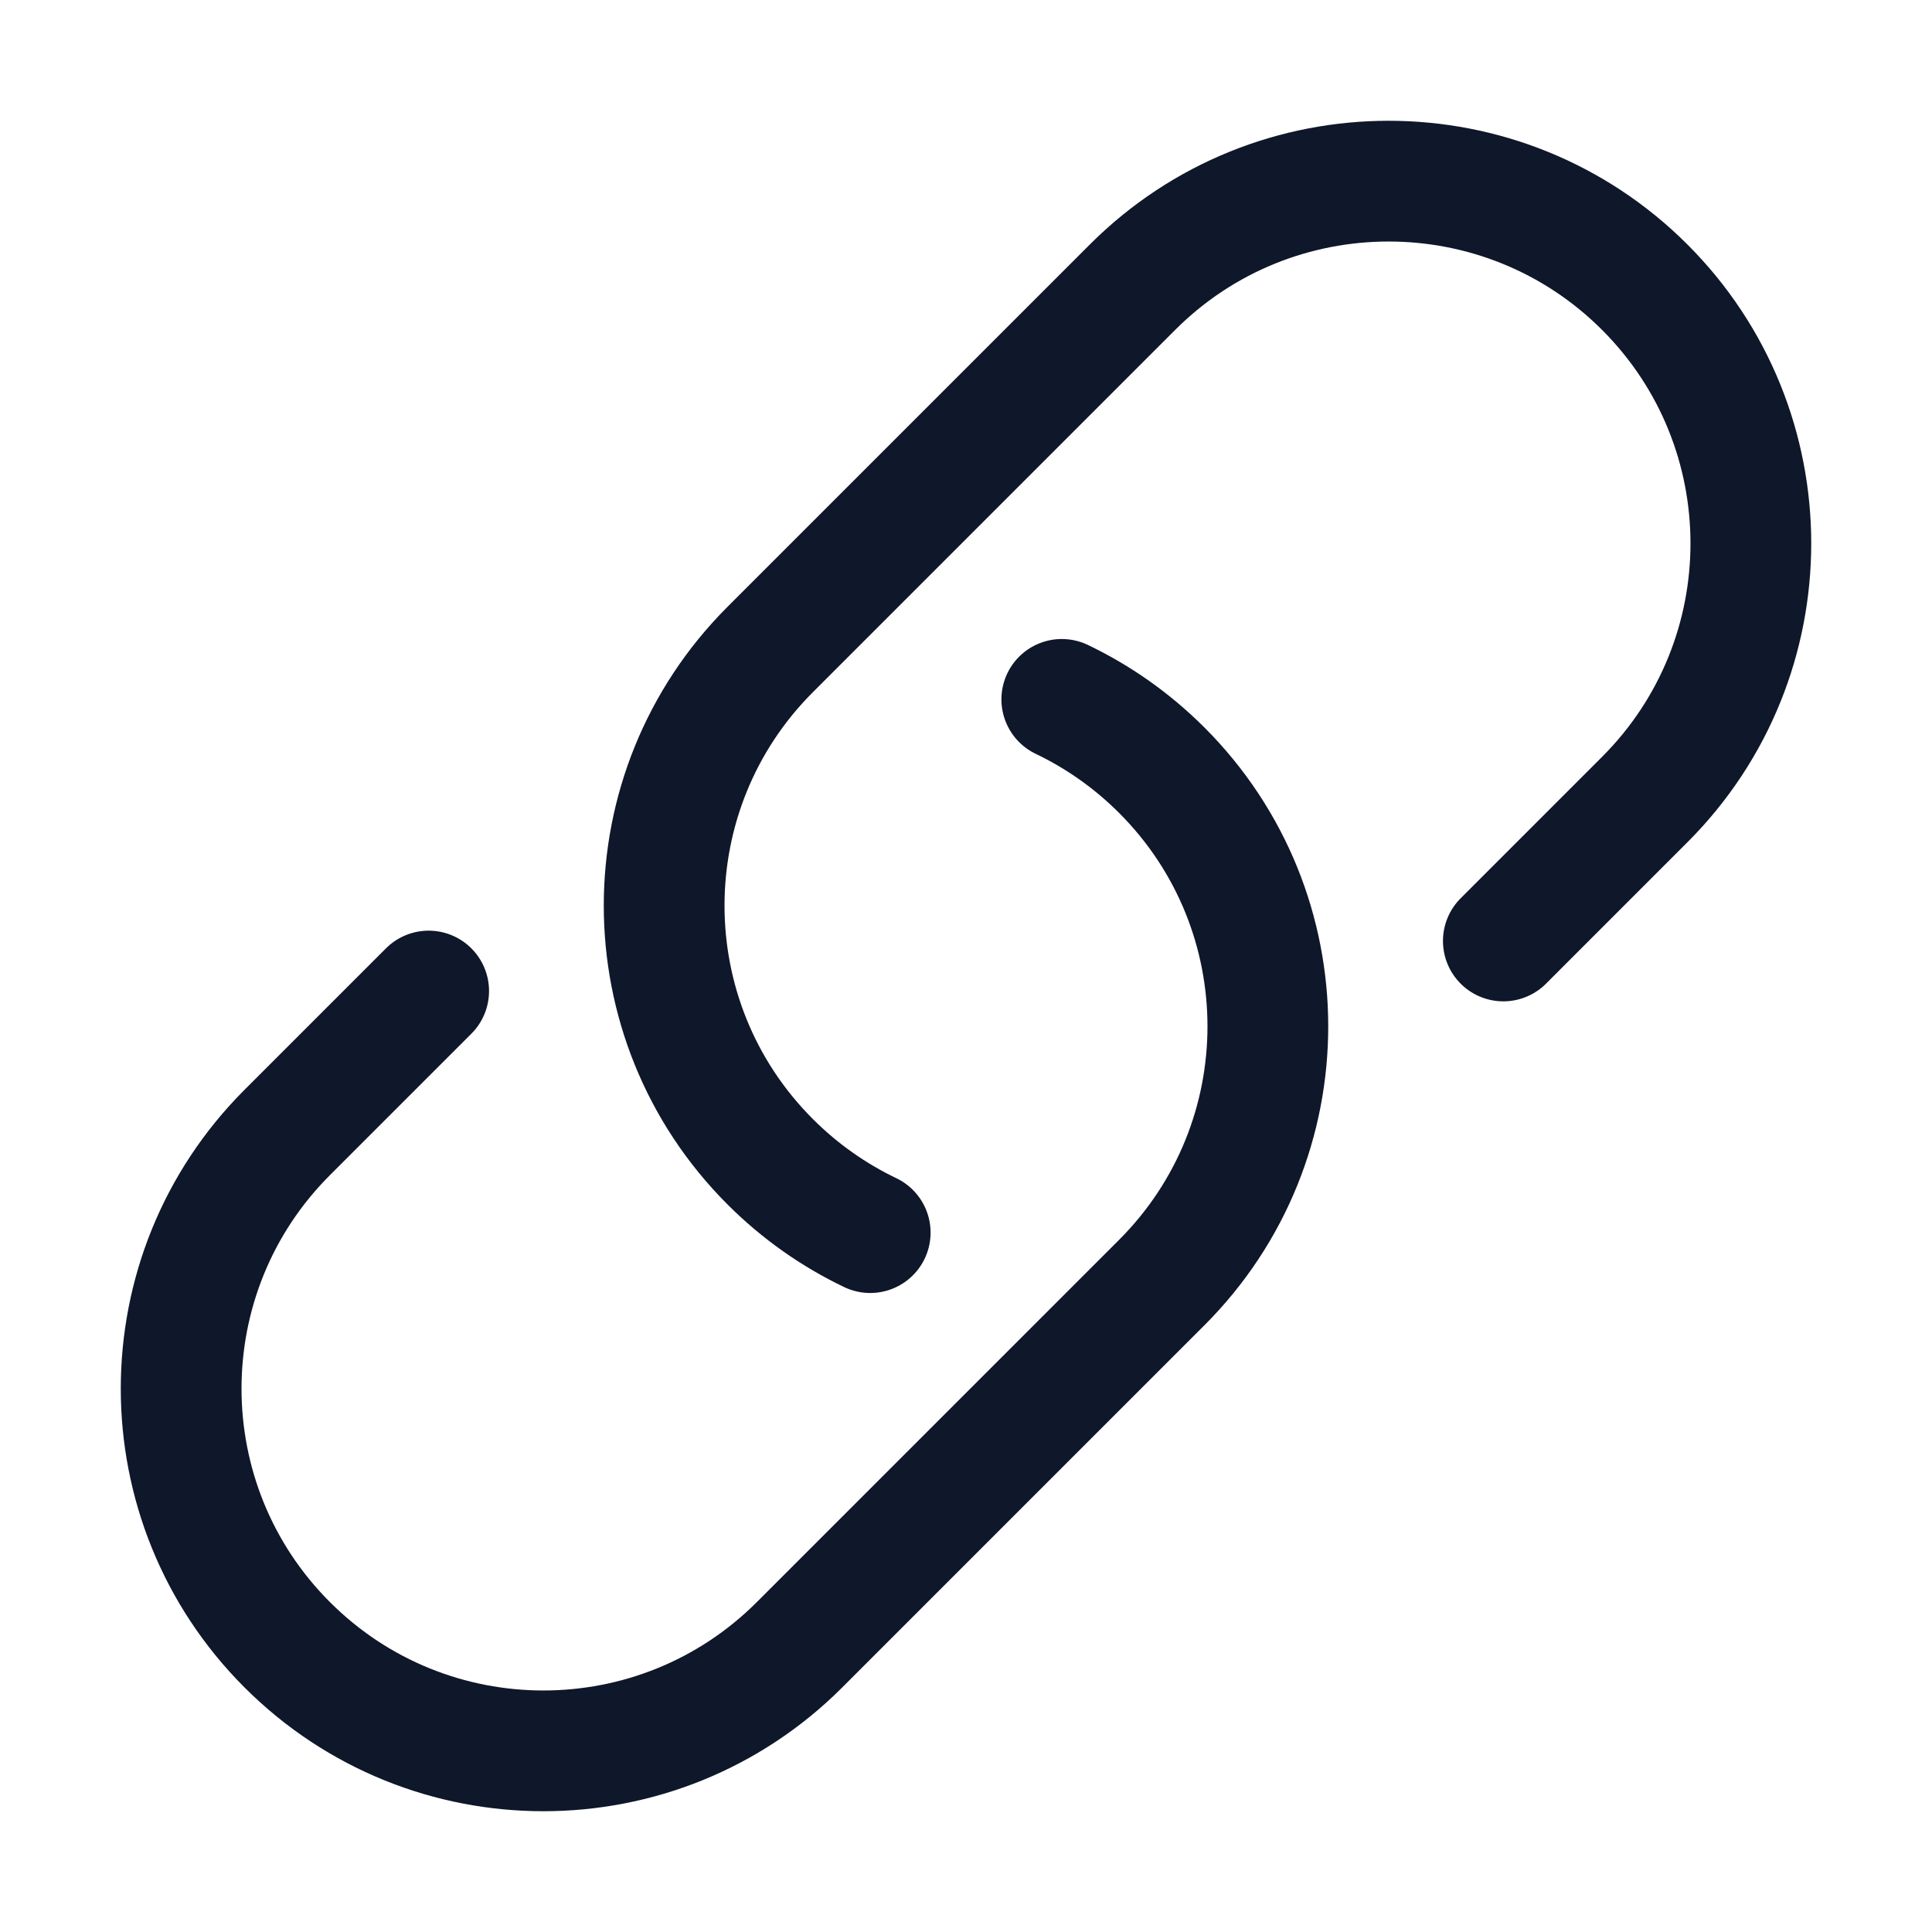
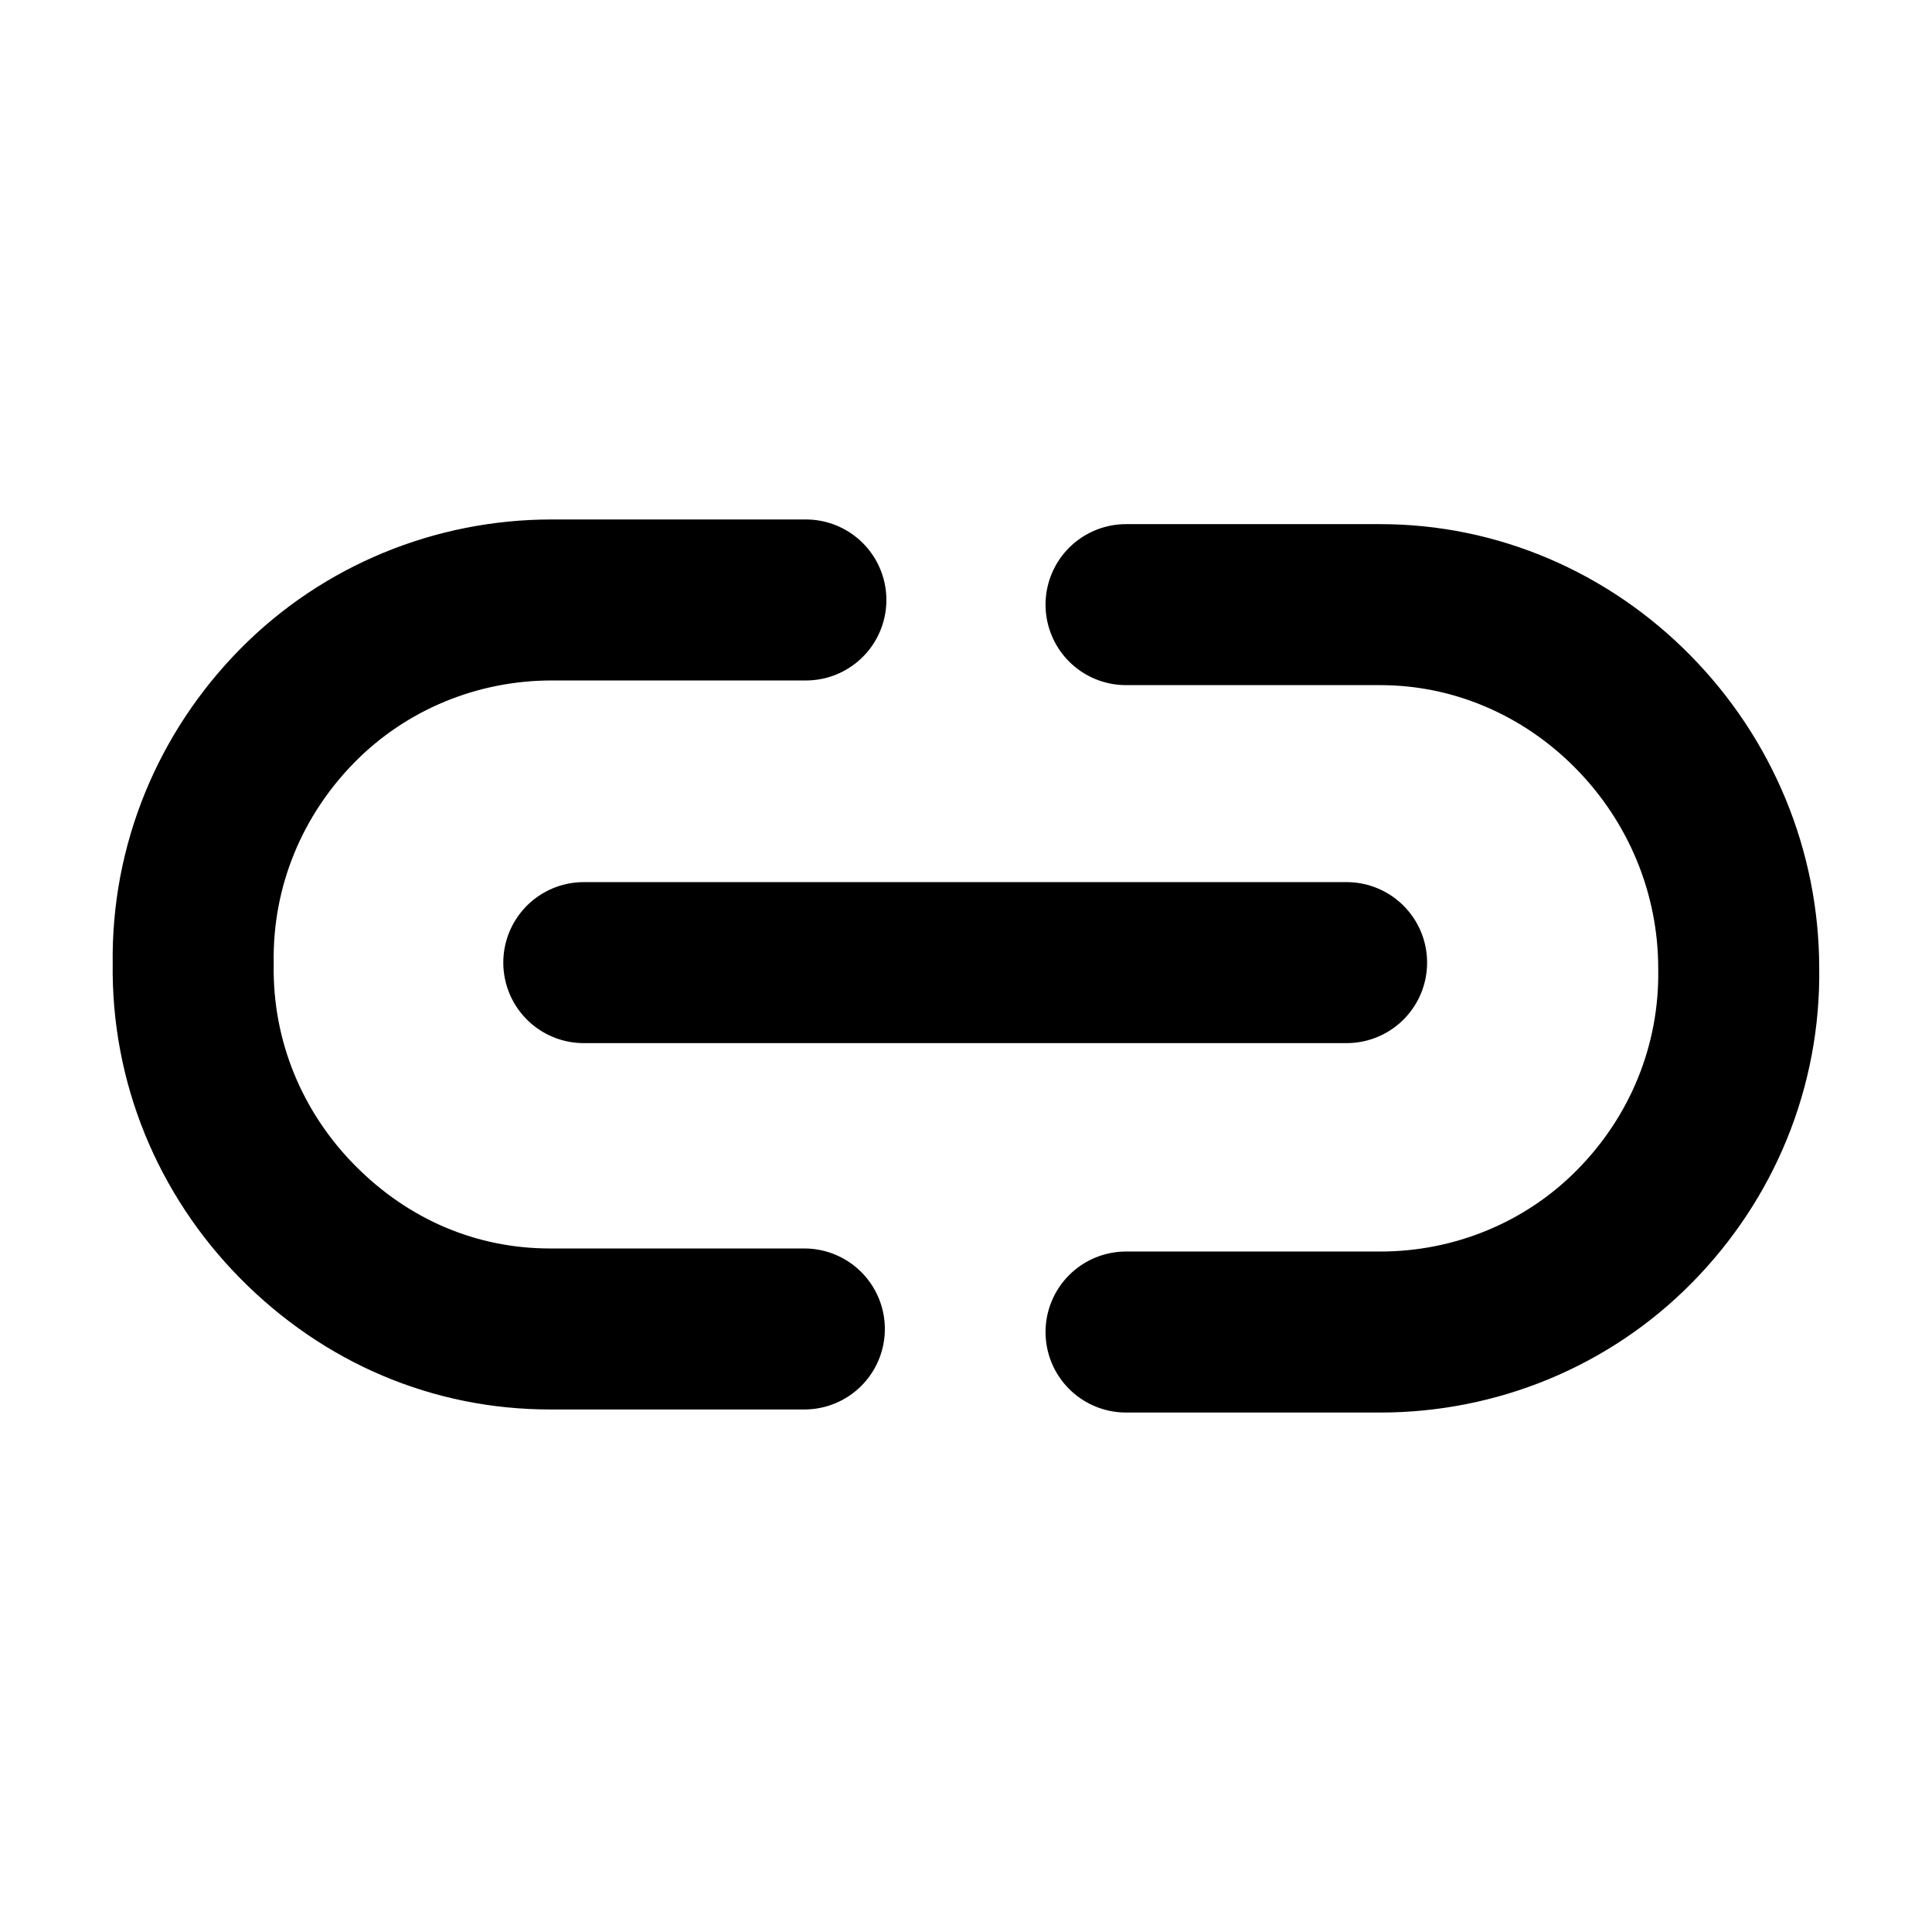
<svg xmlns="http://www.w3.org/2000/svg" width="24" height="24" viewBox="0 0 24 24" fill="none">
-   <path d="M13.19 8.688C13.639 8.903 14.06 9.196 14.432 9.568C16.189 11.325 16.189 14.175 14.432 15.932L9.932 20.432C8.175 22.189 5.325 22.189 3.568 20.432C1.811 18.675 1.811 15.825 3.568 14.068L5.325 12.311M18.675 11.689L20.432 9.932C22.189 8.175 22.189 5.325 20.432 3.568C18.675 1.811 15.825 1.811 14.068 3.568L9.568 8.068C7.811 9.825 7.811 12.675 9.568 14.432C9.94 14.804 10.361 15.097 10.81 15.312" stroke="#0F172A" stroke-width="1.5" stroke-linecap="round" stroke-linejoin="round" />
+   <g id="link">
+     <path id="Icon" d="M10.011 7.453L6.853 7.453C5.673 7.453 4.532 7.916 3.694 8.766C2.857 9.615 2.381 10.755 2.4 11.971C2.381 13.188 2.857 14.327 3.694 15.176C4.551 16.045 5.654 16.509 6.834 16.509H9.992M13.988 16.547H17.147C18.326 16.547 19.468 16.084 20.305 15.234C21.143 14.385 21.618 13.245 21.599 12.029C21.599 10.832 21.124 9.693 20.286 8.843C19.449 7.993 18.327 7.511 17.147 7.511H13.988M7.252 11.958L16.728 11.958" stroke="black" stroke-width="2" stroke-linecap="round" stroke-linejoin="round" />
+   </g>
</svg>
